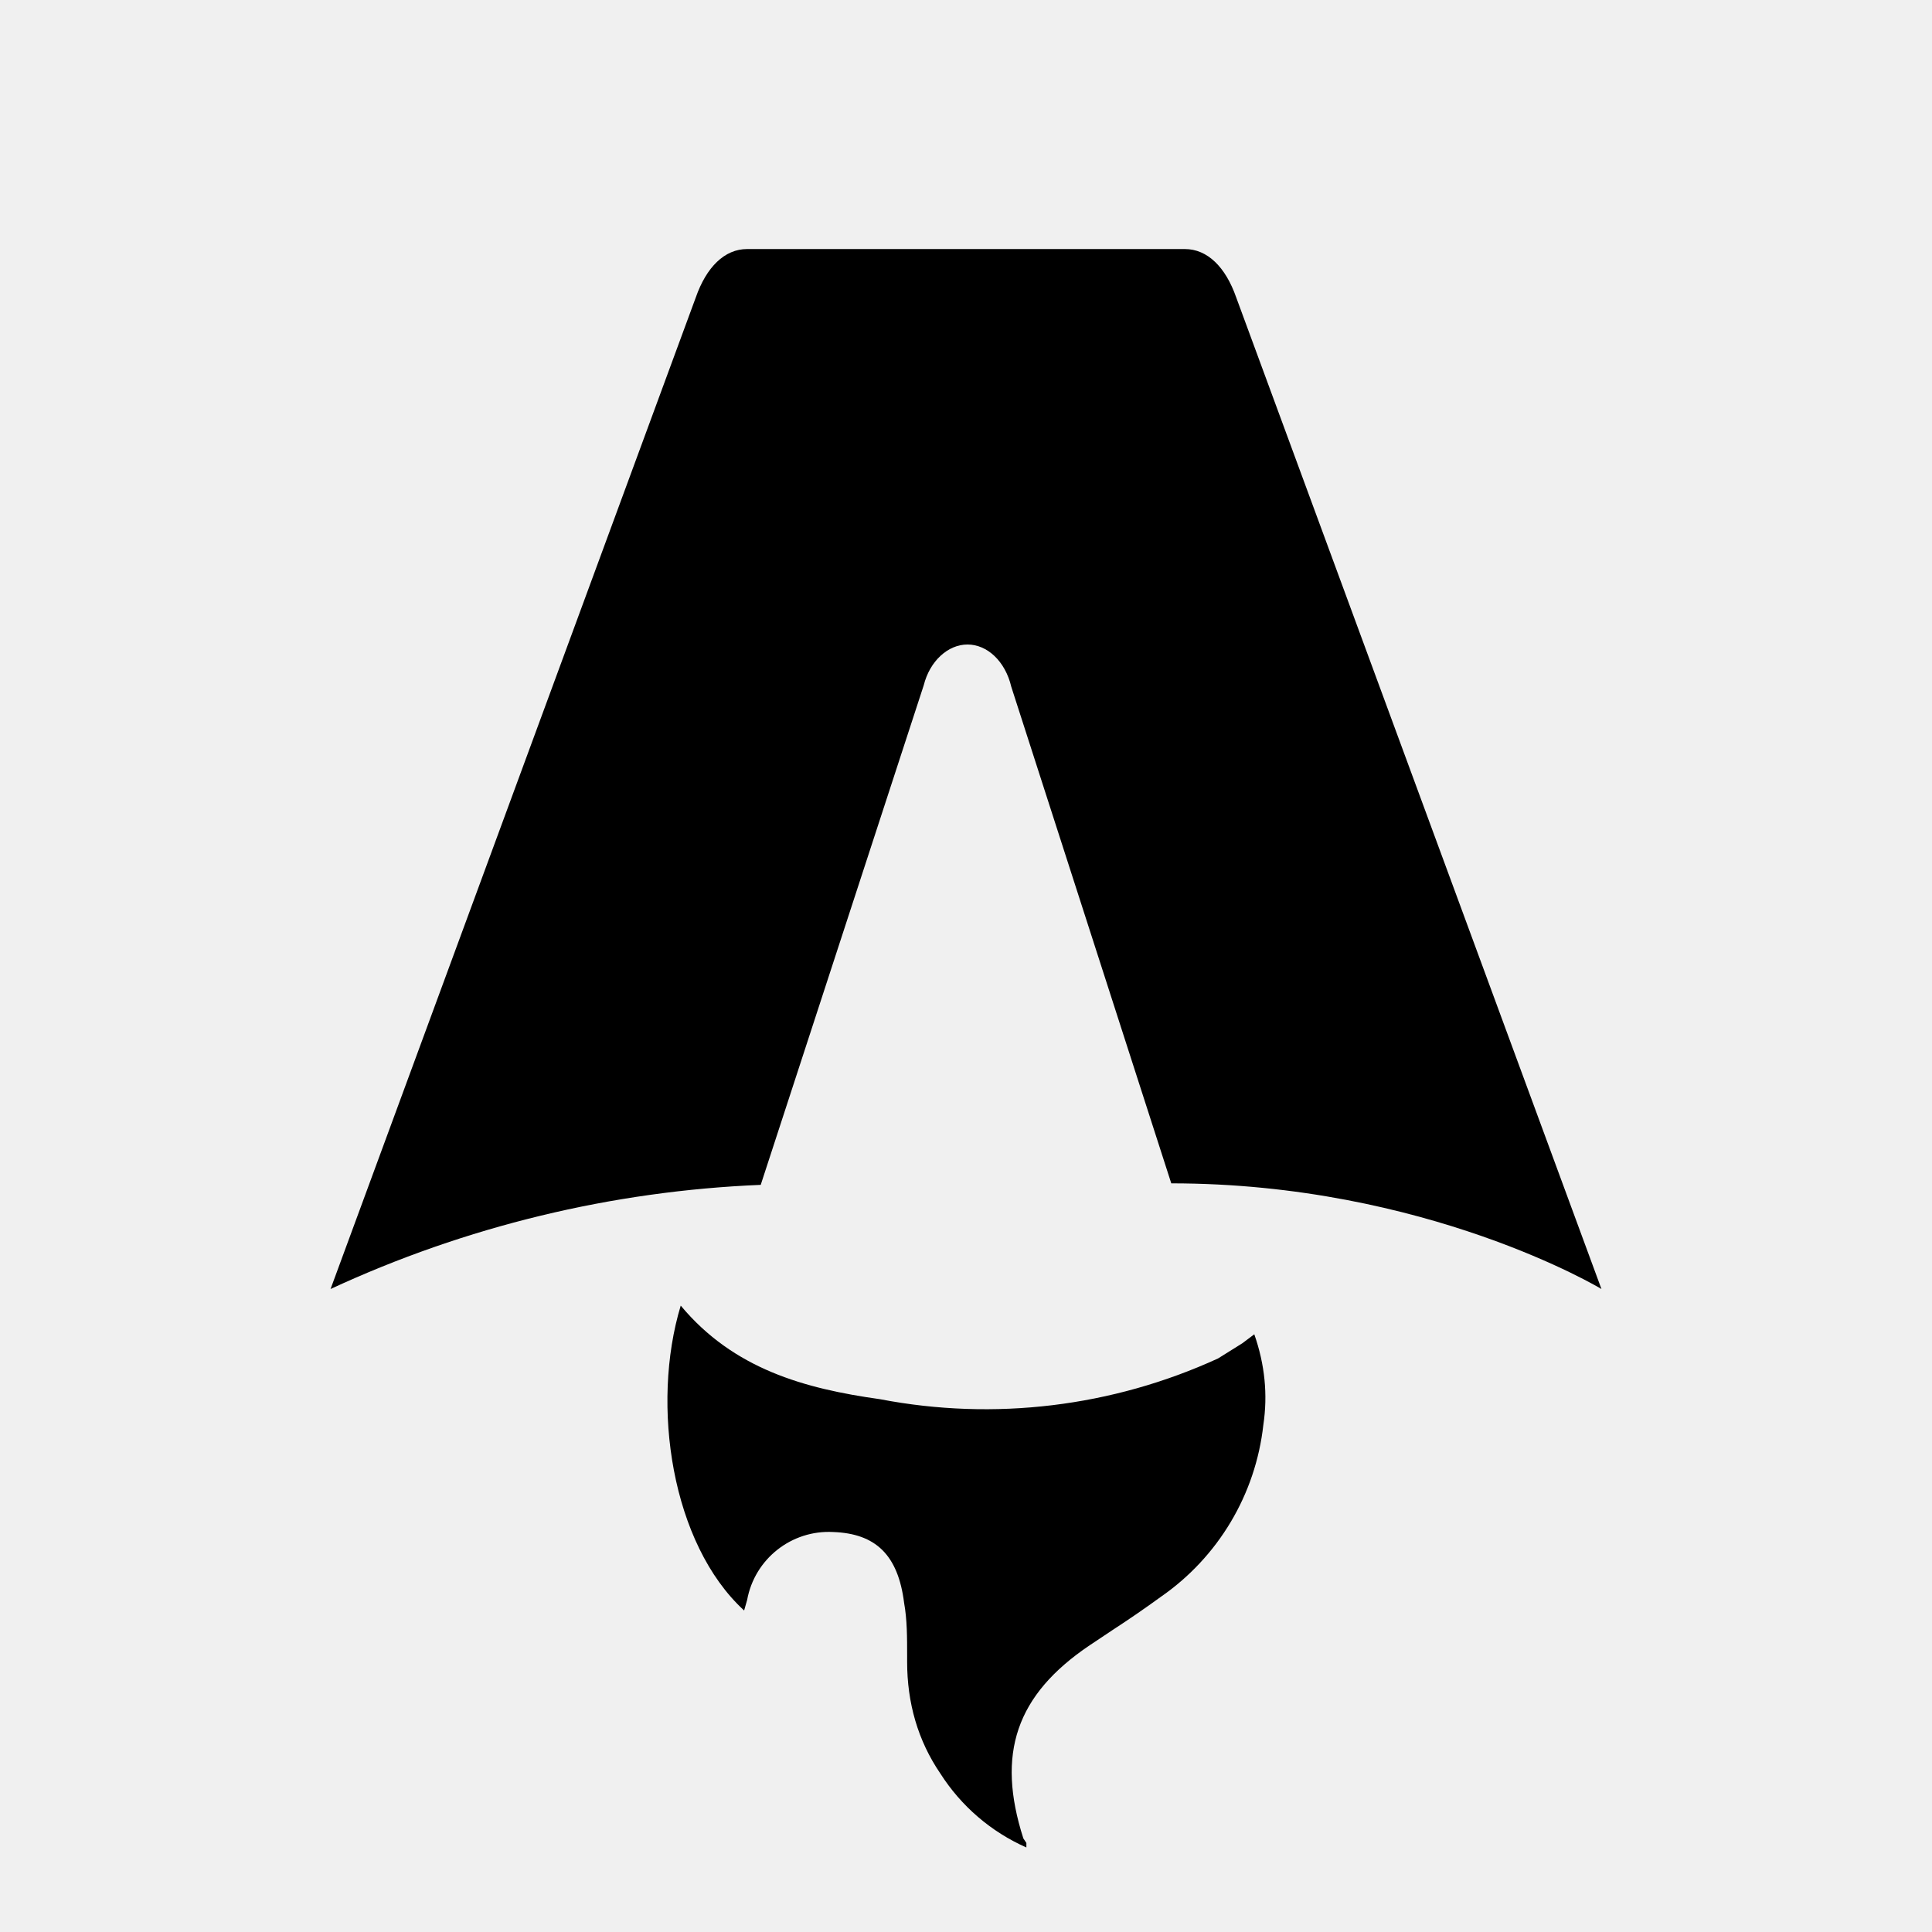
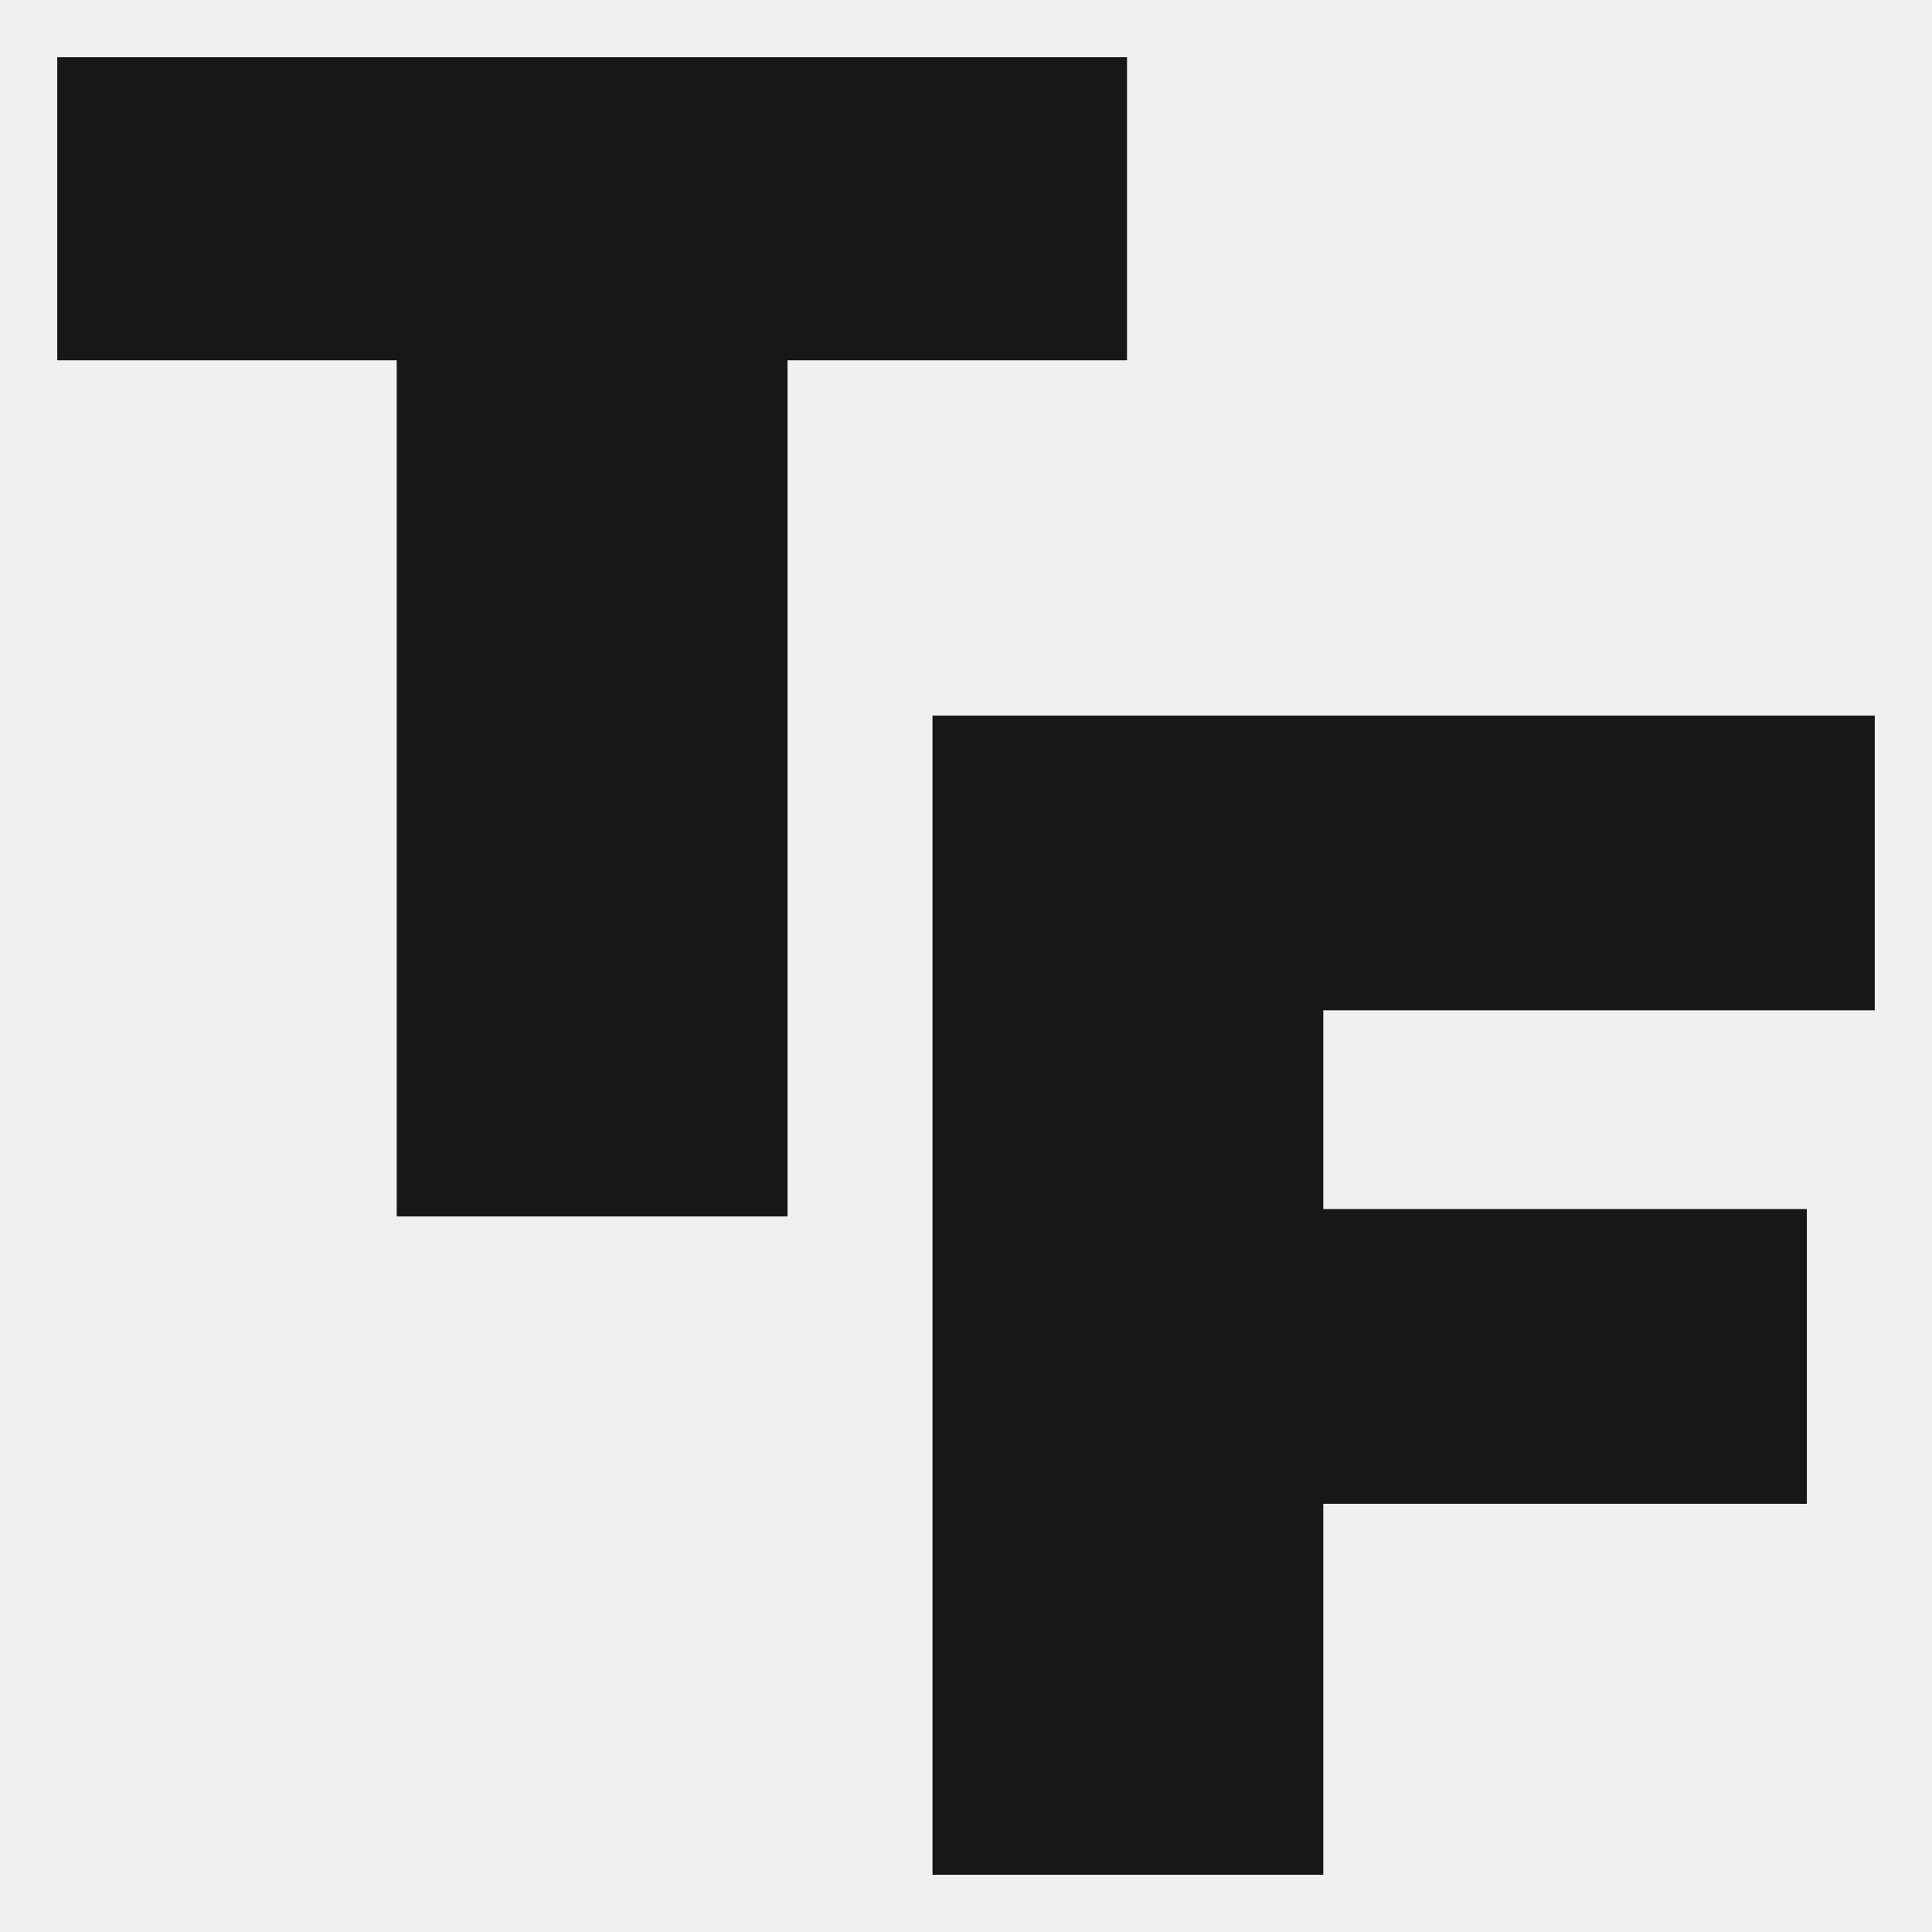
- <svg xmlns="http://www.w3.org/2000/svg" fill="none" viewBox="0 0 128 128">
-   <path d="M50.4 78.5a75.1 75.1 0 0 0-28.5 6.9l24.2-65.7c.7-2 1.9-3.2 3.4-3.2h29c1.5 0 2.7 1.2 3.4 3.2l24.2 65.7s-11.6-7-28.5-7L67 45.5c-.4-1.7-1.6-2.8-2.9-2.8-1.3 0-2.5 1.1-2.9 2.7L50.4 78.5Zm-1.1 28.2Zm-4.2-20.2c-2 6.6-.6 15.8 4.2 20.2a17.5 17.5 0 0 1 .2-.7 5.5 5.5 0 0 1 5.7-4.5c2.8.1 4.3 1.5 4.7 4.7.2 1.1.2 2.3.2 3.5v.4c0 2.7.7 5.2 2.2 7.4a13 13 0 0 0 5.7 4.9v-.3l-.2-.3c-1.8-5.6-.5-9.5 4.4-12.8l1.5-1a73 73 0 0 0 3.2-2.2 16 16 0 0 0 6.8-11.4c.3-2 .1-4-.6-6l-.8.6-1.6 1a37 37 0 0 1-22.4 2.7c-5-.7-9.7-2-13.2-6.2Z" />
-   <style>
-         path { fill: #000; }
-         @media (prefers-color-scheme: dark) {
-             path { fill: #FFF; }
-         }
-     </style>
+ <svg xmlns="http://www.w3.org/2000/svg" version="1.1" width="100%" height="100%">
+   <svg width="100%" height="100%" viewBox="0 0 1080 1080" version="1.1" xml:space="preserve" style="fill-rule:evenodd;clip-rule:evenodd;stroke-linejoin:round;stroke-miterlimit:2;">
+     <g transform="matrix(1.15714,0,0,1.15714,-71.6145,-209.979)">
+       <path d="M253.543,769.118L253.543,355.518L89.543,355.518L89.543,209.118L606.343,209.118L606.343,355.518L442.343,355.518L442.343,769.118L253.543,769.118Z" style="fill:rgb(23,23,23);fill-rule:nonzero;" />
+     </g>
+     <g transform="matrix(1.15714,0,0,1.15714,-245.62,-81.1118)">
+       <path d="M838.743,654.176L1085.14,654.176L1085.14,796.576L838.743,796.576L838.743,654.176ZM851.543,975.776L662.743,975.776L662.743,415.776L1117.94,415.776L1117.94,558.176L851.543,558.176L851.543,975.776Z" style="fill:rgb(23,23,23);fill-rule:nonzero;" />
+     </g>
+   </svg>
+   <style>@media (prefers-color-scheme: light) { :root { filter: none; } }
+ @media (prefers-color-scheme: dark) { :root { filter: contrast(0.833) brightness(1.7); } }
+ </style>
</svg>
